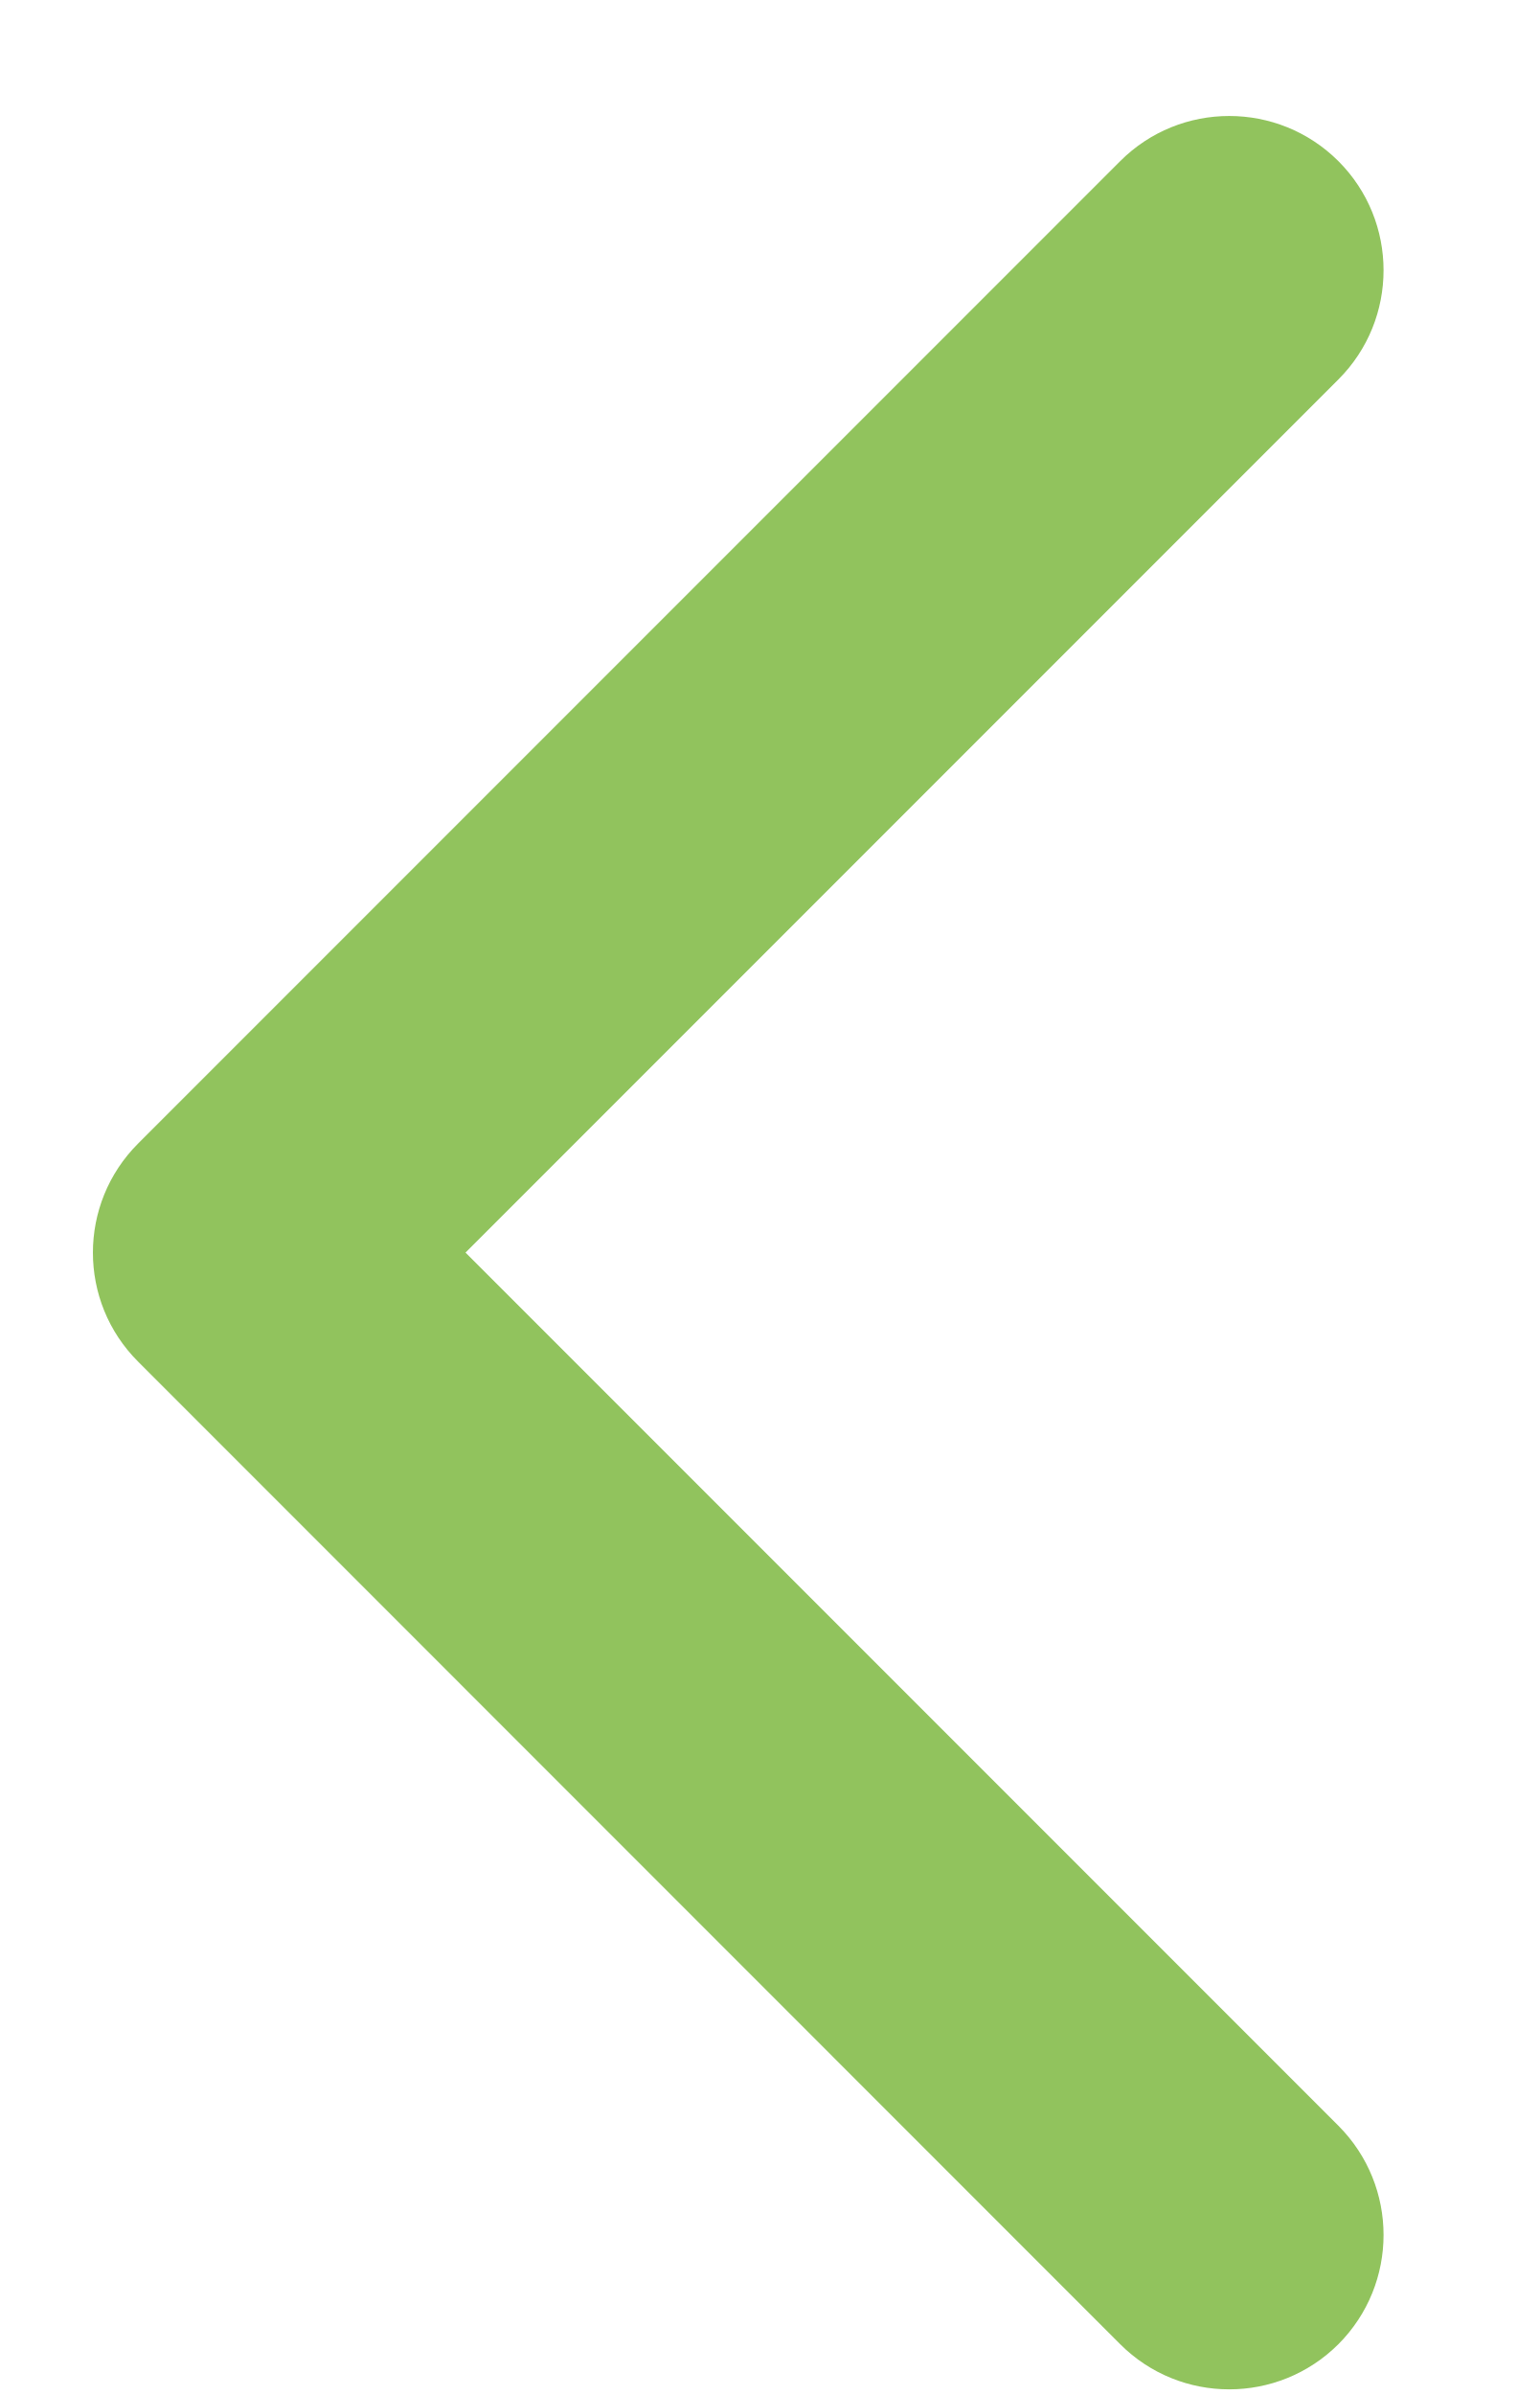
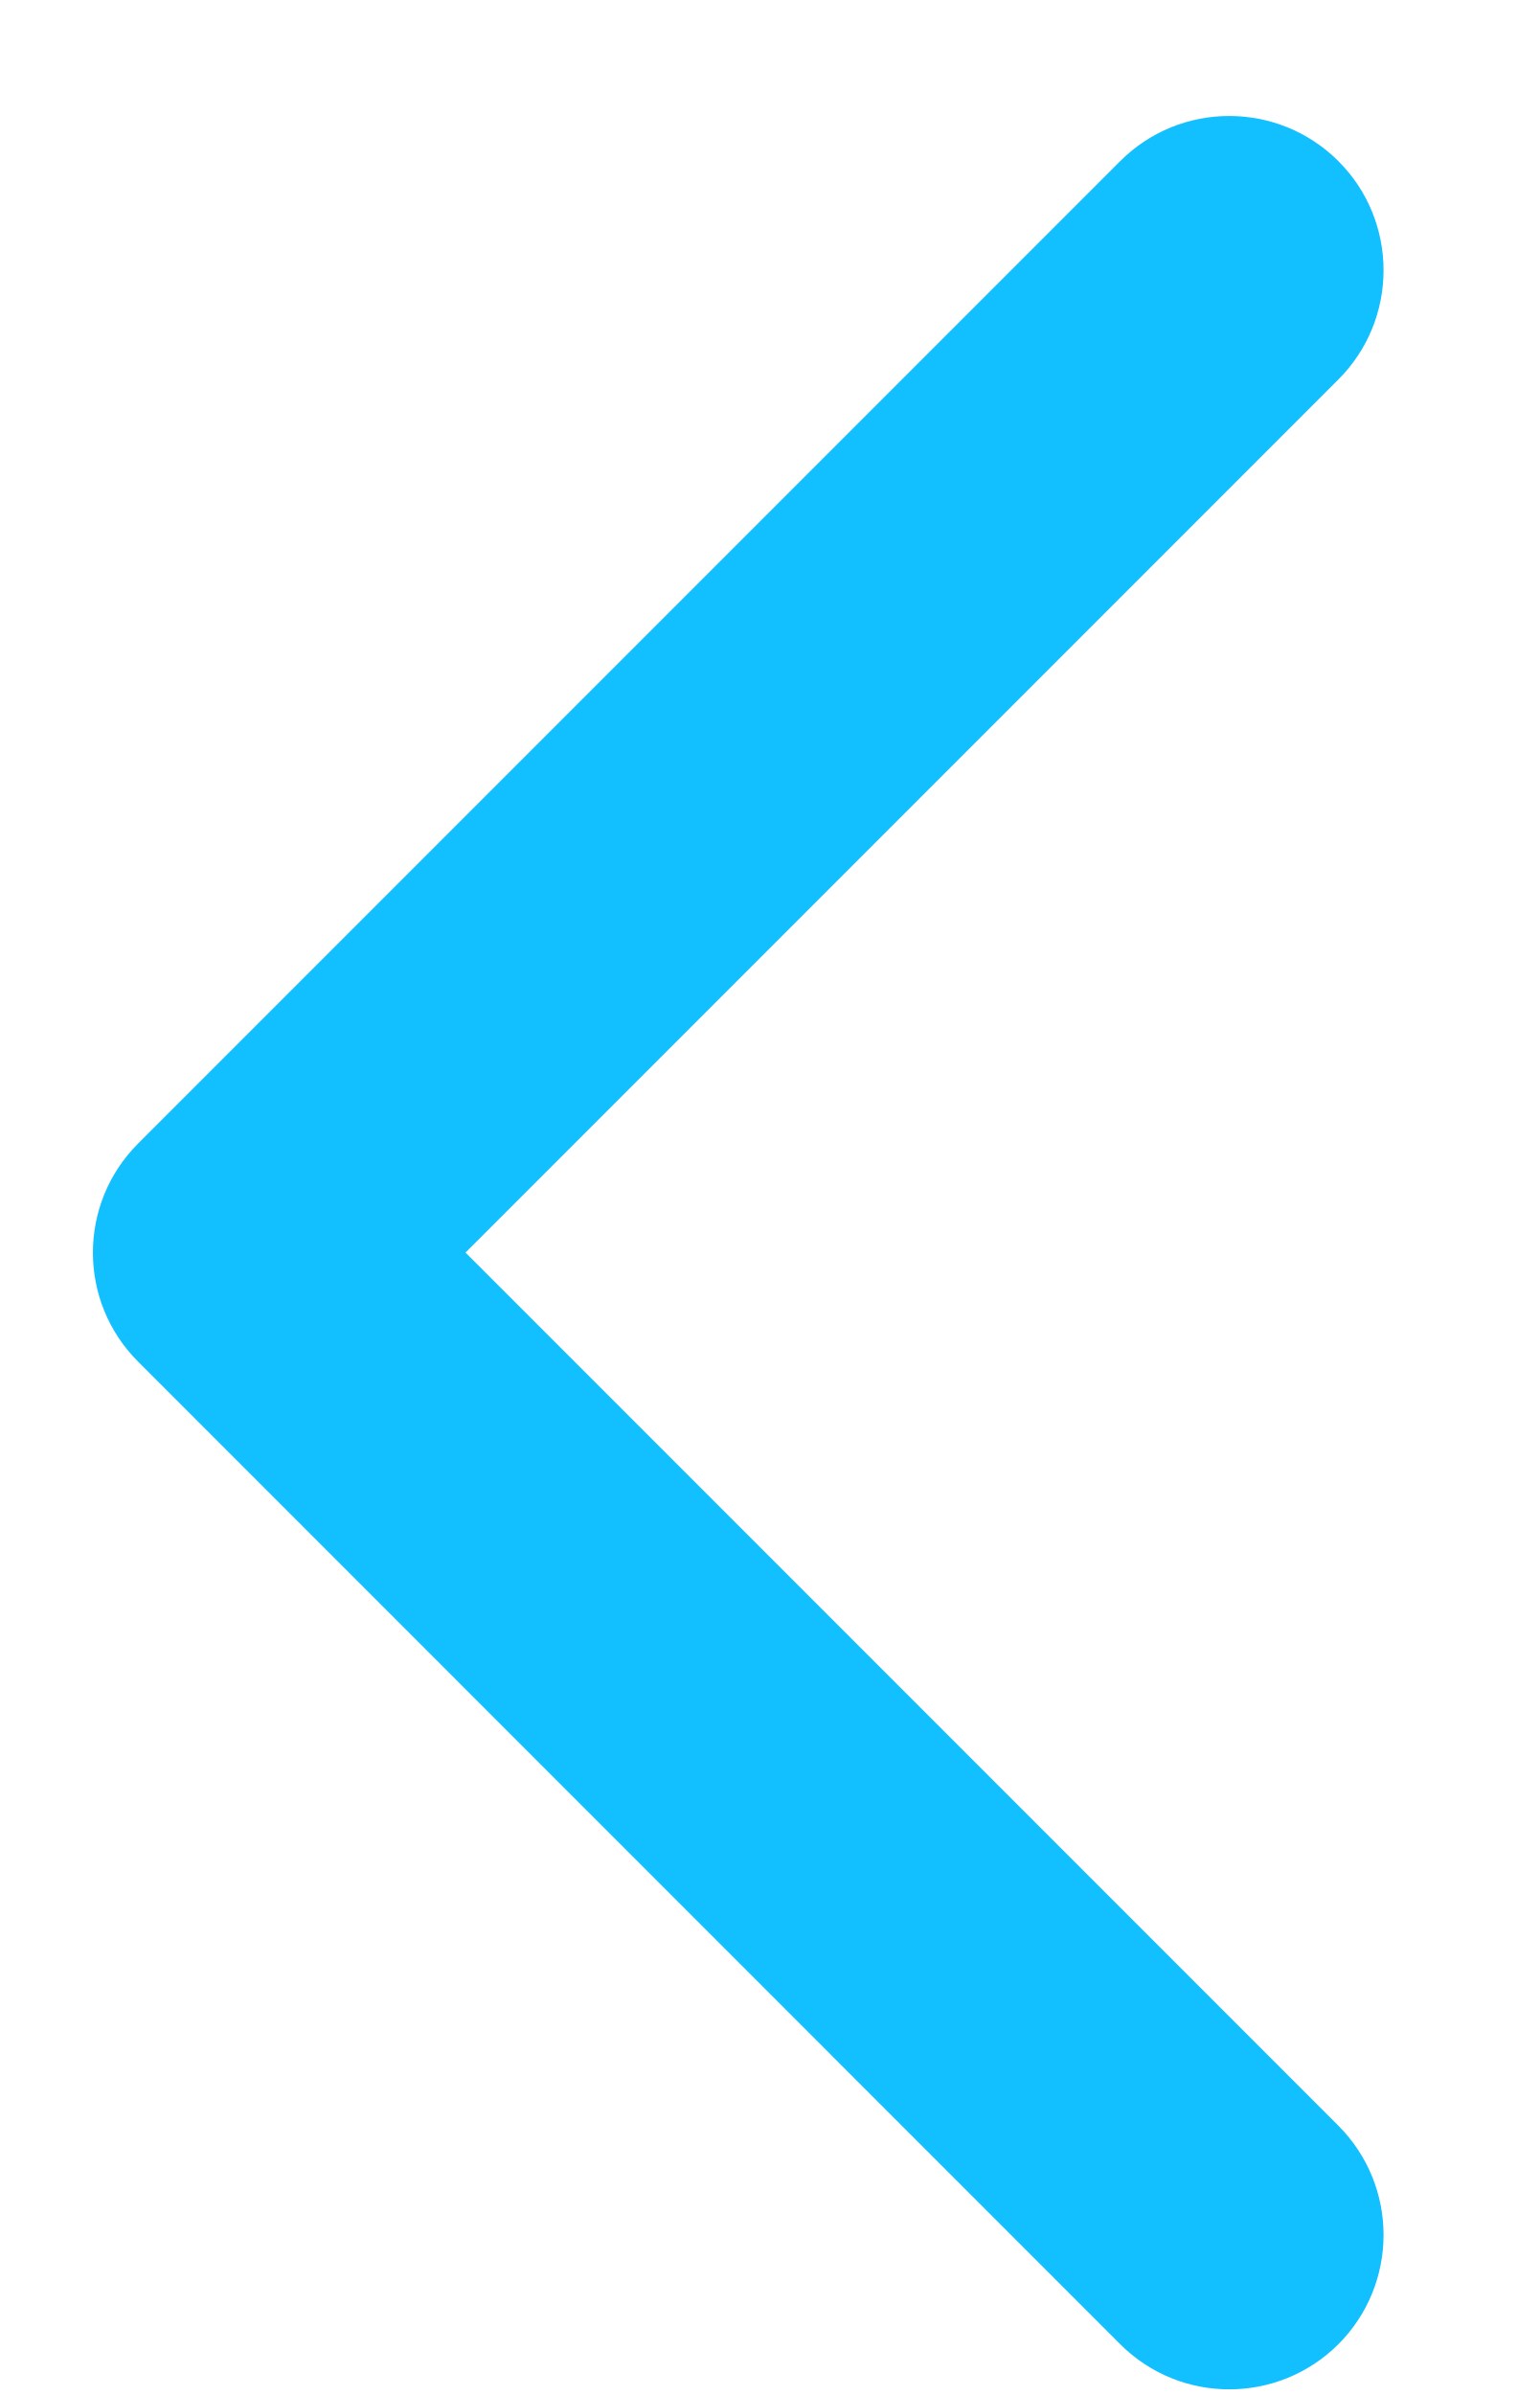
<svg xmlns="http://www.w3.org/2000/svg" width="9" height="14" viewBox="0 0 9 14" fill="none">
-   <path fill-rule="evenodd" clip-rule="evenodd" d="M7.826 0.942C7.473 0.59 6.902 0.59 6.55 0.942L0.808 6.684C0.455 7.037 0.455 7.608 0.808 7.96L6.55 13.703C6.902 14.055 7.473 14.055 7.826 13.703C8.178 13.35 8.178 12.779 7.826 12.426L2.722 7.322L7.826 2.218C8.178 1.866 8.178 1.294 7.826 0.942Z" fill="#91C35D" />
+   <path fill-rule="evenodd" clip-rule="evenodd" d="M7.826 0.942C7.473 0.59 6.902 0.59 6.55 0.942L0.808 6.684C0.455 7.037 0.455 7.608 0.808 7.96L6.55 13.703C6.902 14.055 7.473 14.055 7.826 13.703C8.178 13.35 8.178 12.779 7.826 12.426L2.722 7.322L7.826 2.218C8.178 1.866 8.178 1.294 7.826 0.942Z" fill="#12BFFF" />
</svg>
